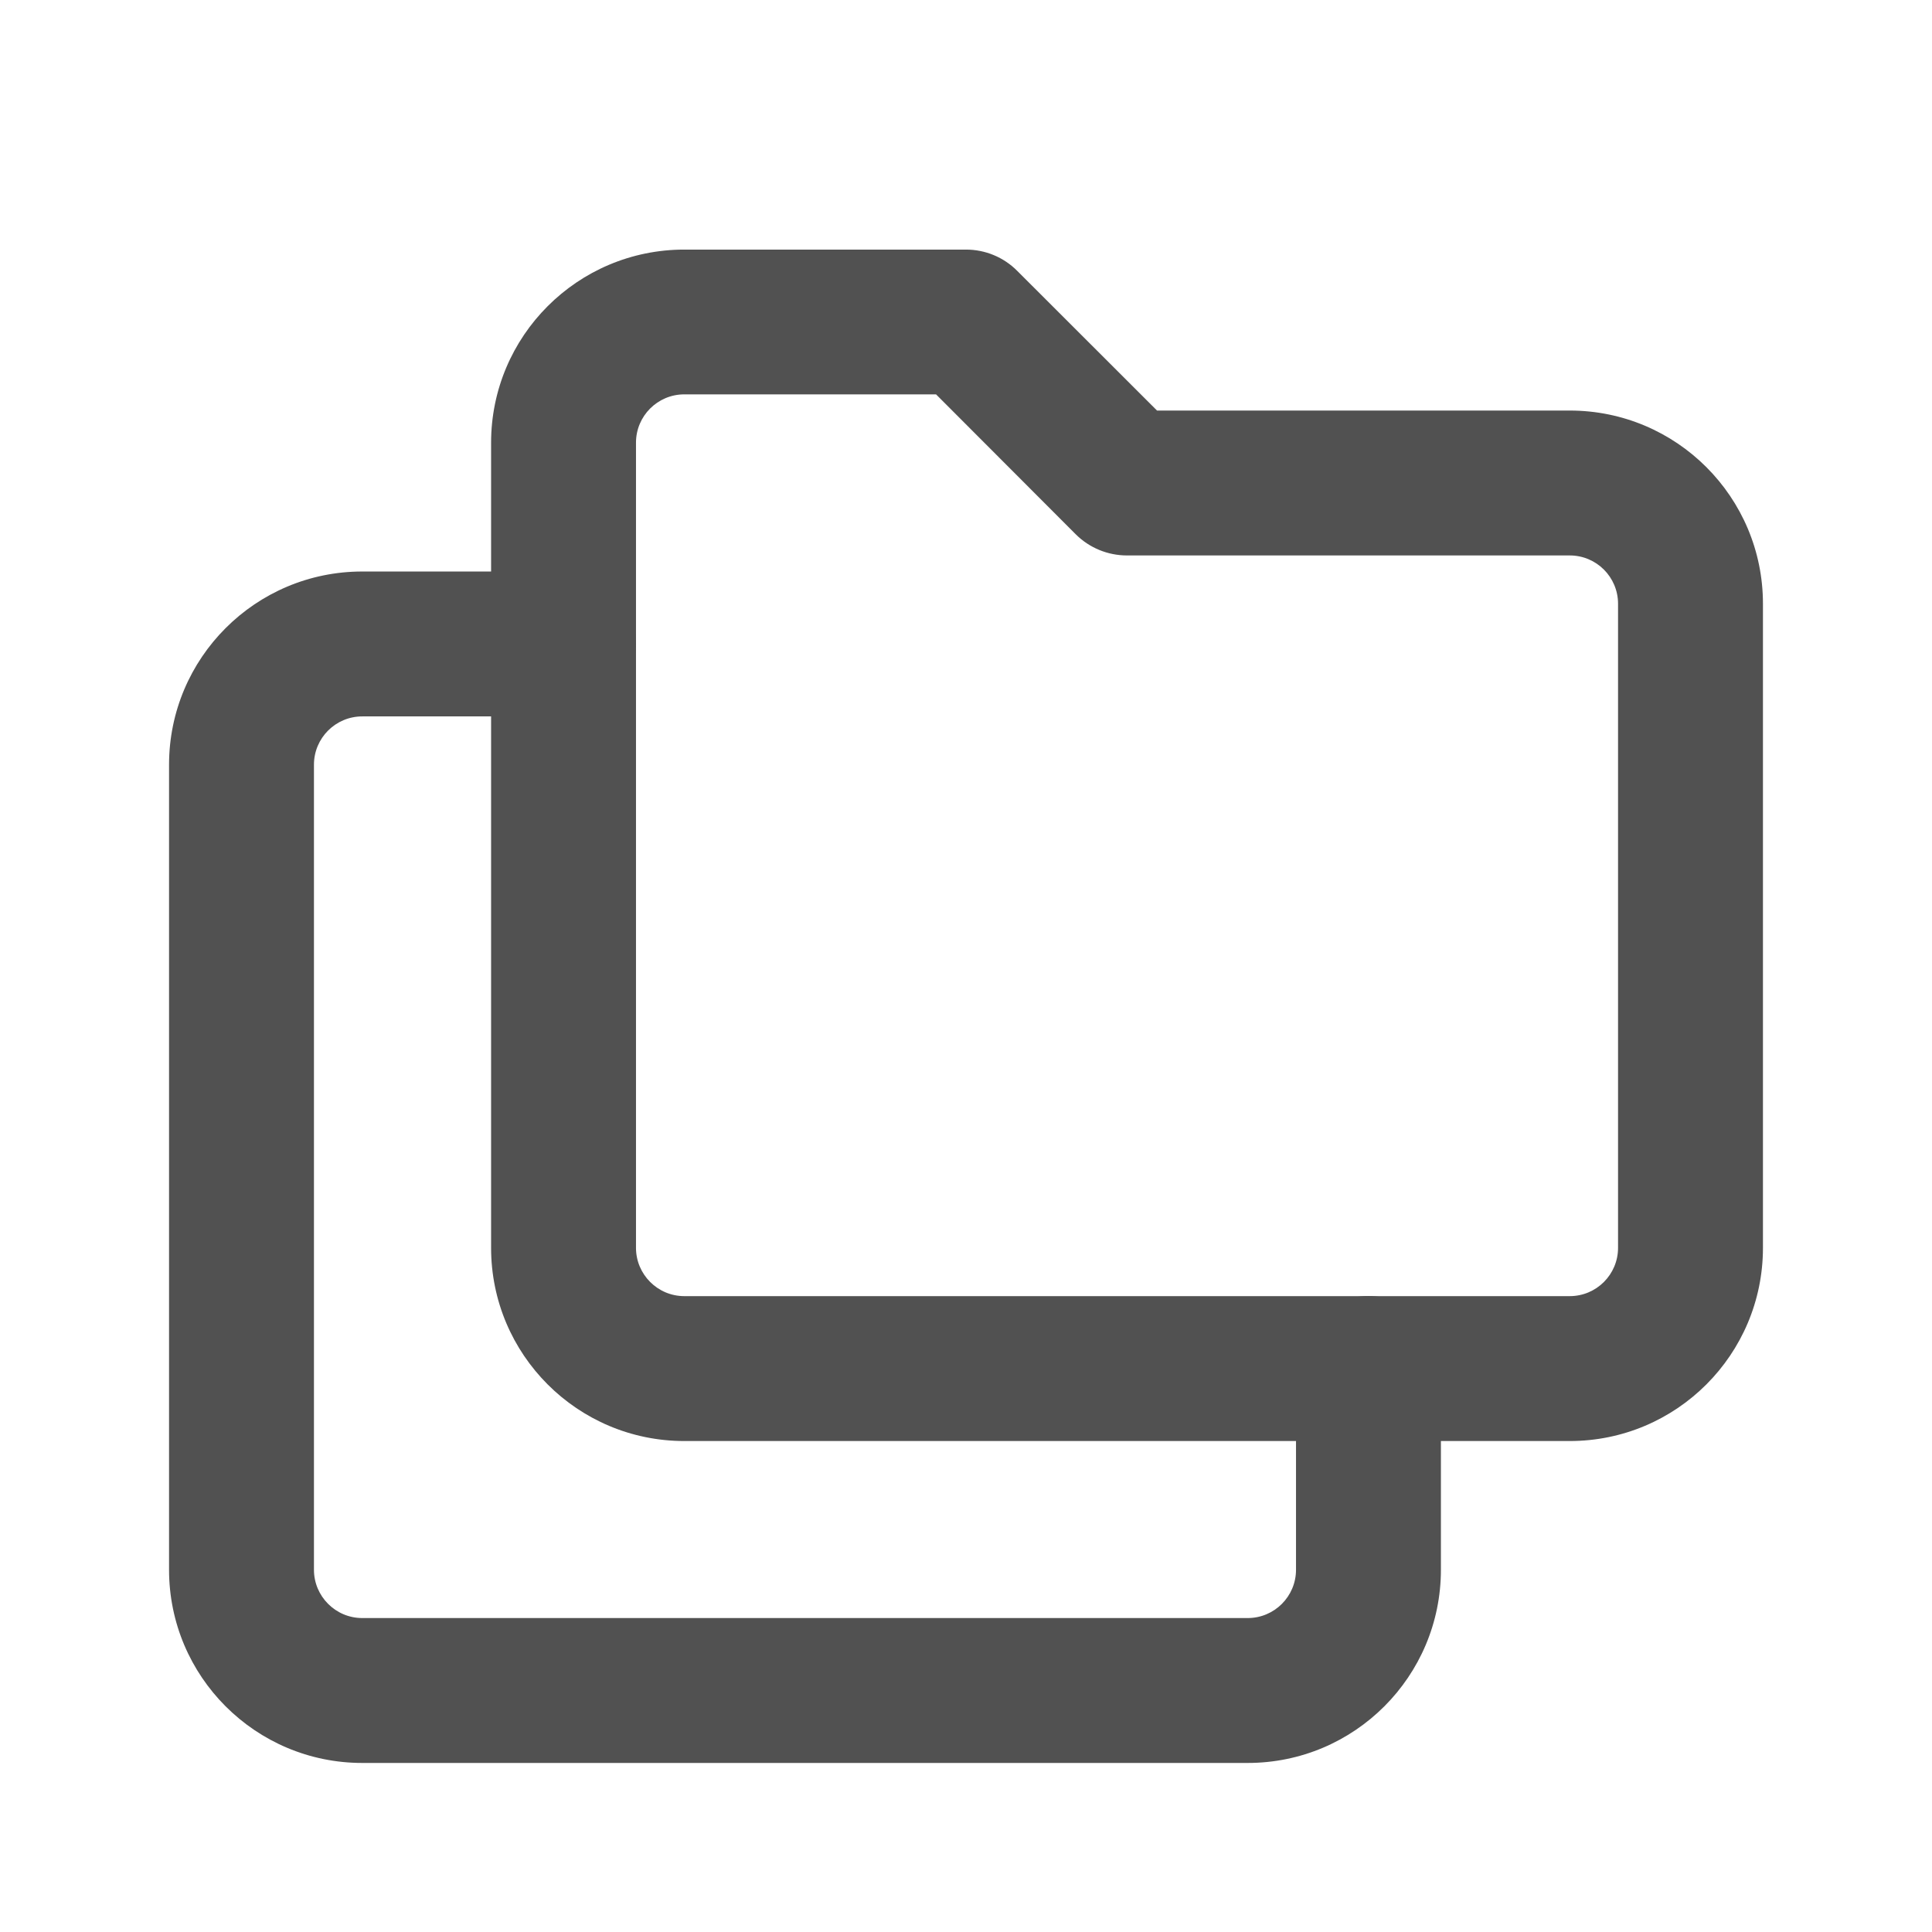
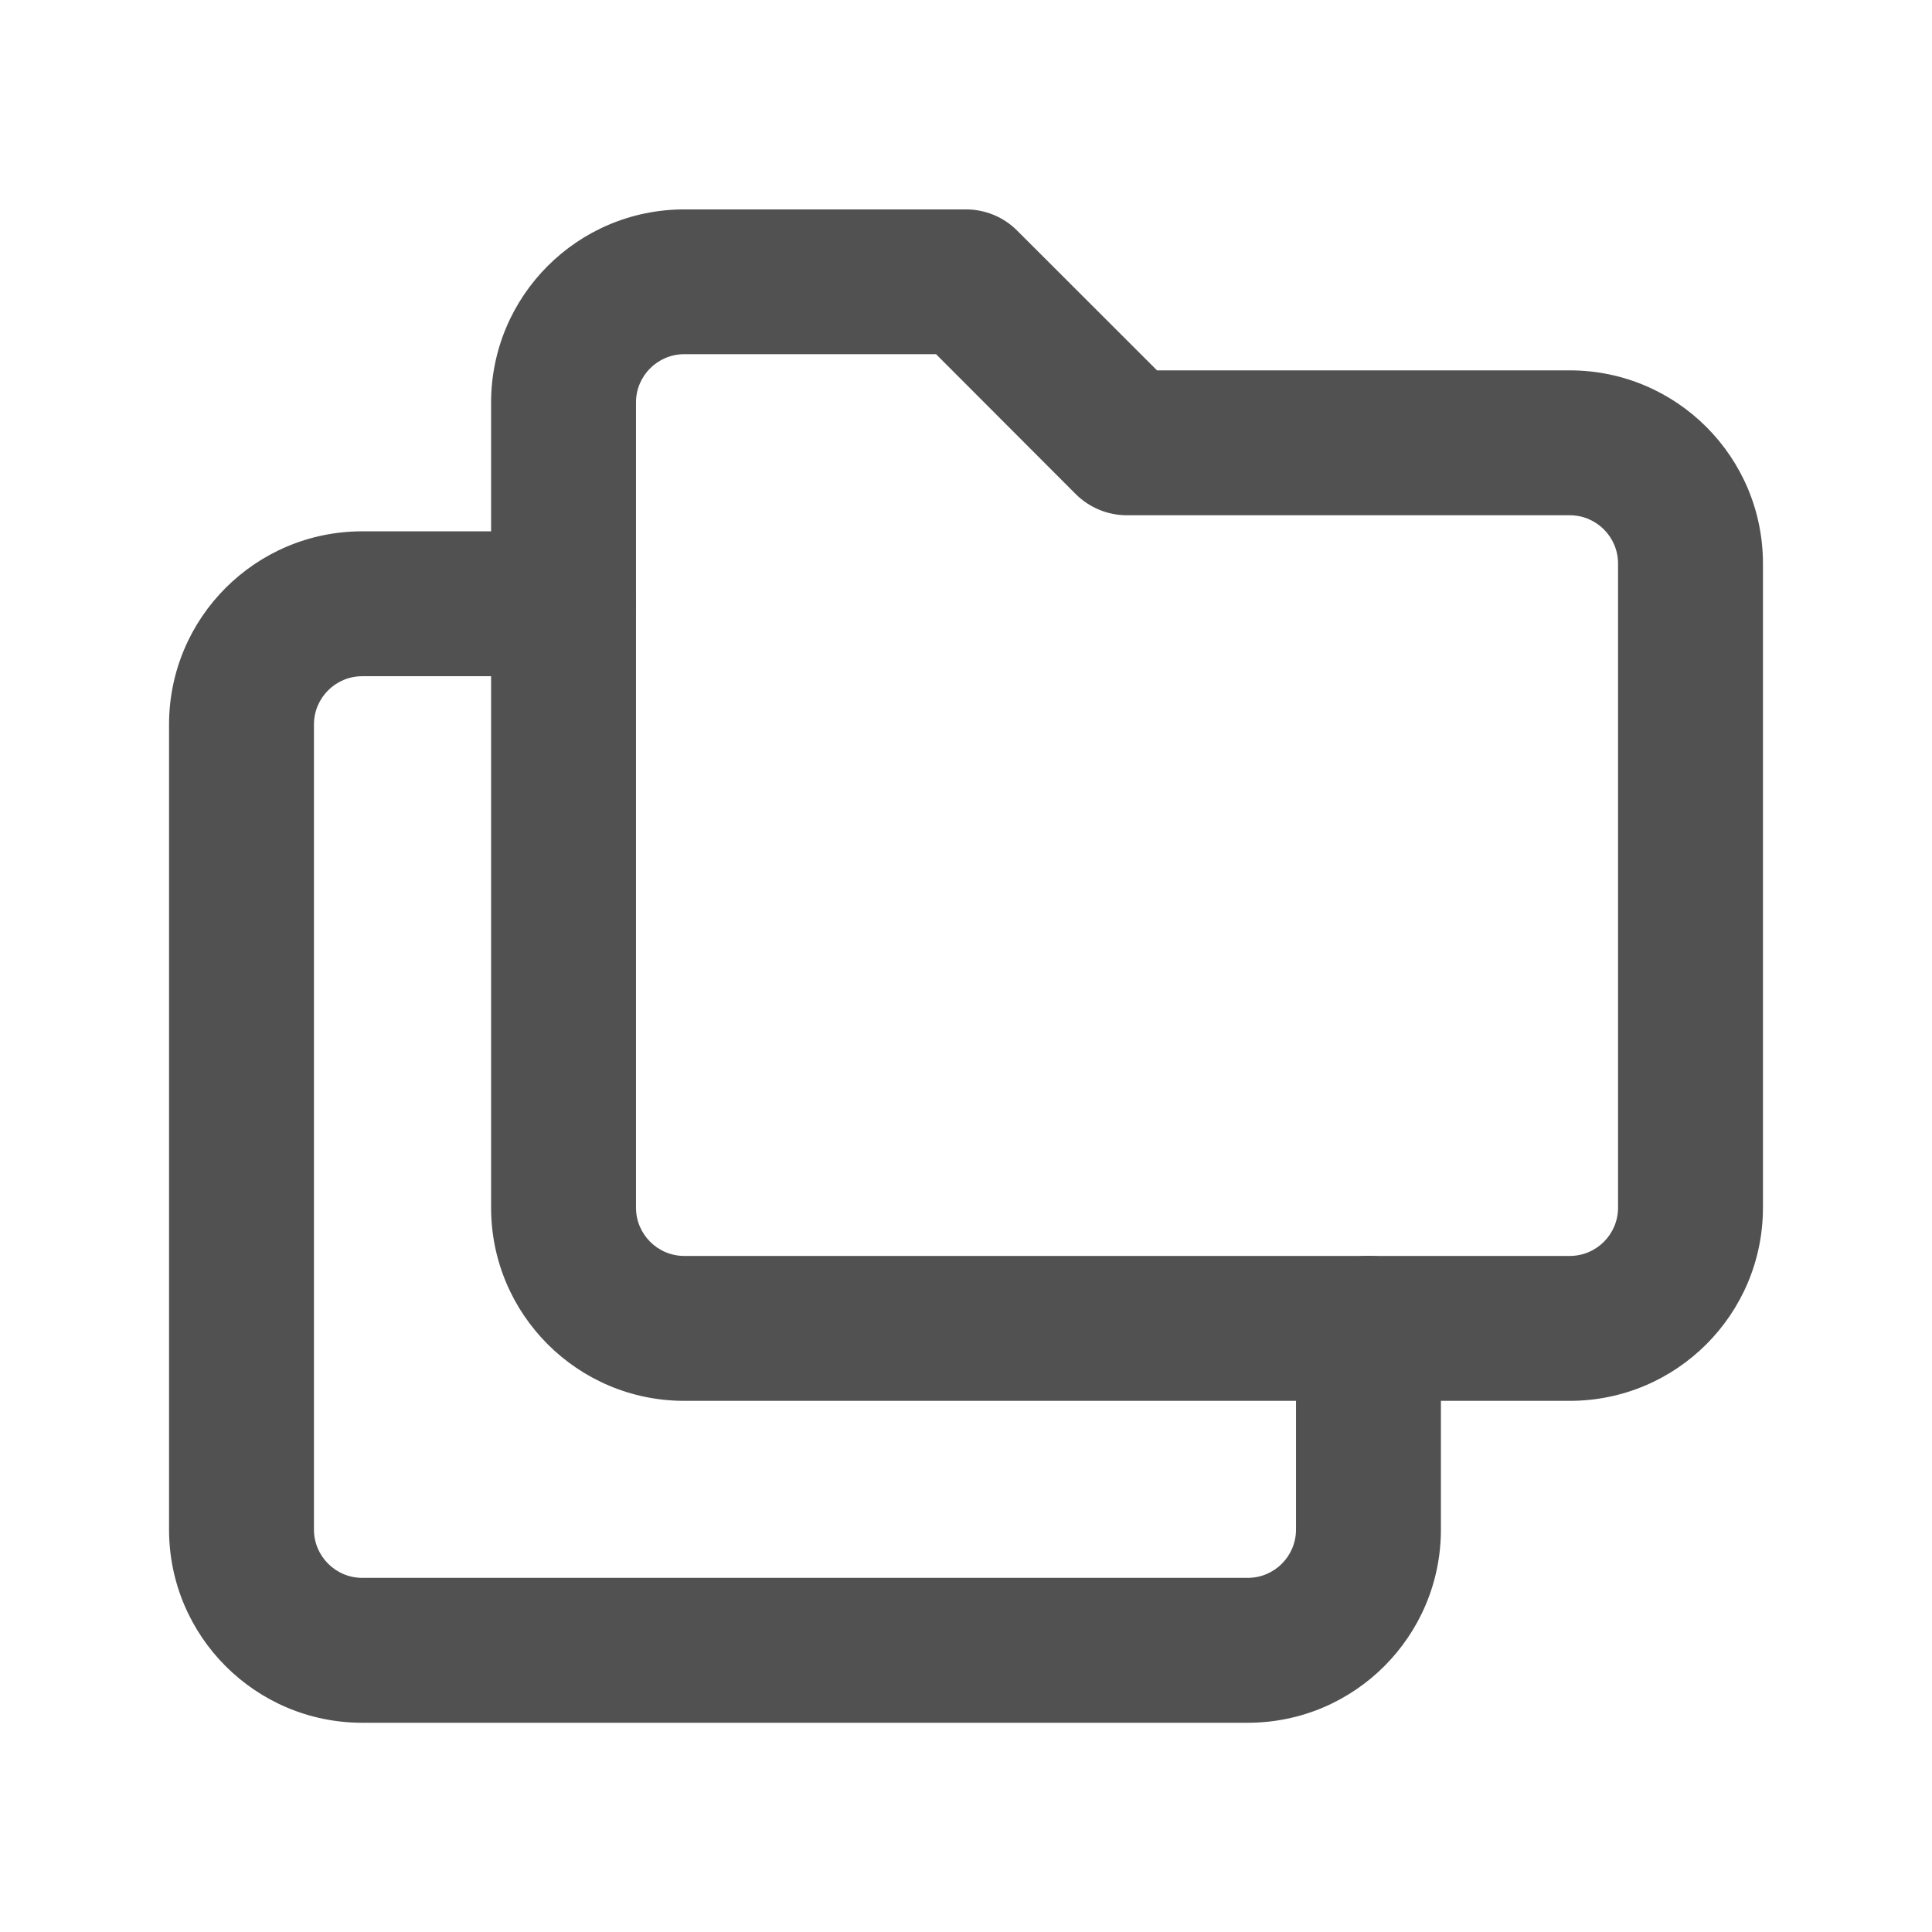
<svg xmlns="http://www.w3.org/2000/svg" class="icon" width="200px" height="200.00px" viewBox="0 0 1024 1024" version="1.1">
-   <path fill="#515151" d="M260.288 661.376V234.688a102.4 102.4 0 0 1 102.4-102.4H512c10.176 0 19.968 4.032 27.136 11.264L613.248 217.6H832A102.4 102.4 0 0 1 934.4 320v341.376a102.4 102.4 0 0 1-102.4 102.4H362.688a102.4 102.4 0 0 1-102.4-102.4z m76.8 0c0 14.08 11.456 25.6 25.6 25.6H832a25.6 25.6 0 0 0 25.6-25.6V320a25.6 25.6 0 0 0-25.6-25.6H597.376a38.464 38.464 0 0 1-27.2-11.2L496.128 209.024H362.688a25.6 25.6 0 0 0-25.6 25.6v426.752z" />
-   <path fill="#515151" d="M89.6 832V405.312a102.4 102.4 0 0 1 102.4-102.4h106.688a38.4 38.4 0 1 1 0 76.8H192a25.6 25.6 0 0 0-25.6 25.6V832c0 14.08 11.456 25.6 25.6 25.6h469.312a25.6 25.6 0 0 0 25.6-25.6v-106.688a38.4 38.4 0 0 1 76.8 0V832a102.4 102.4 0 0 1-102.4 102.4H192A102.4 102.4 0 0 1 89.6 832z" />
+   <g transform="translate(0 -21.3)">
+     <path fill="#515151" d="M260.288 661.376V234.688a102.4 102.4 0 0 1 102.4-102.4H512c10.176 0 19.968 4.032 27.136 11.264L613.248 217.6H832A102.4 102.4 0 0 1 934.4 320v341.376a102.4 102.4 0 0 1-102.4 102.4H362.688a102.4 102.4 0 0 1-102.4-102.4z m76.8 0c0 14.08 11.456 25.6 25.6 25.6H832a25.6 25.6 0 0 0 25.6-25.6V320a25.6 25.6 0 0 0-25.6-25.6H597.376a38.464 38.464 0 0 1-27.2-11.2L496.128 209.024H362.688a25.6 25.6 0 0 0-25.6 25.6v426.752z" />
+     <path fill="#515151" d="M89.6 832V405.312a102.4 102.4 0 0 1 102.4-102.4h106.688a38.4 38.4 0 1 1 0 76.8H192a25.6 25.6 0 0 0-25.6 25.6V832c0 14.08 11.456 25.6 25.6 25.6h469.312a25.6 25.6 0 0 0 25.6-25.6v-106.688a38.4 38.4 0 0 1 76.8 0V832a102.4 102.4 0 0 1-102.4 102.4H192A102.4 102.4 0 0 1 89.6 832z" />
+   </g>
</svg>
